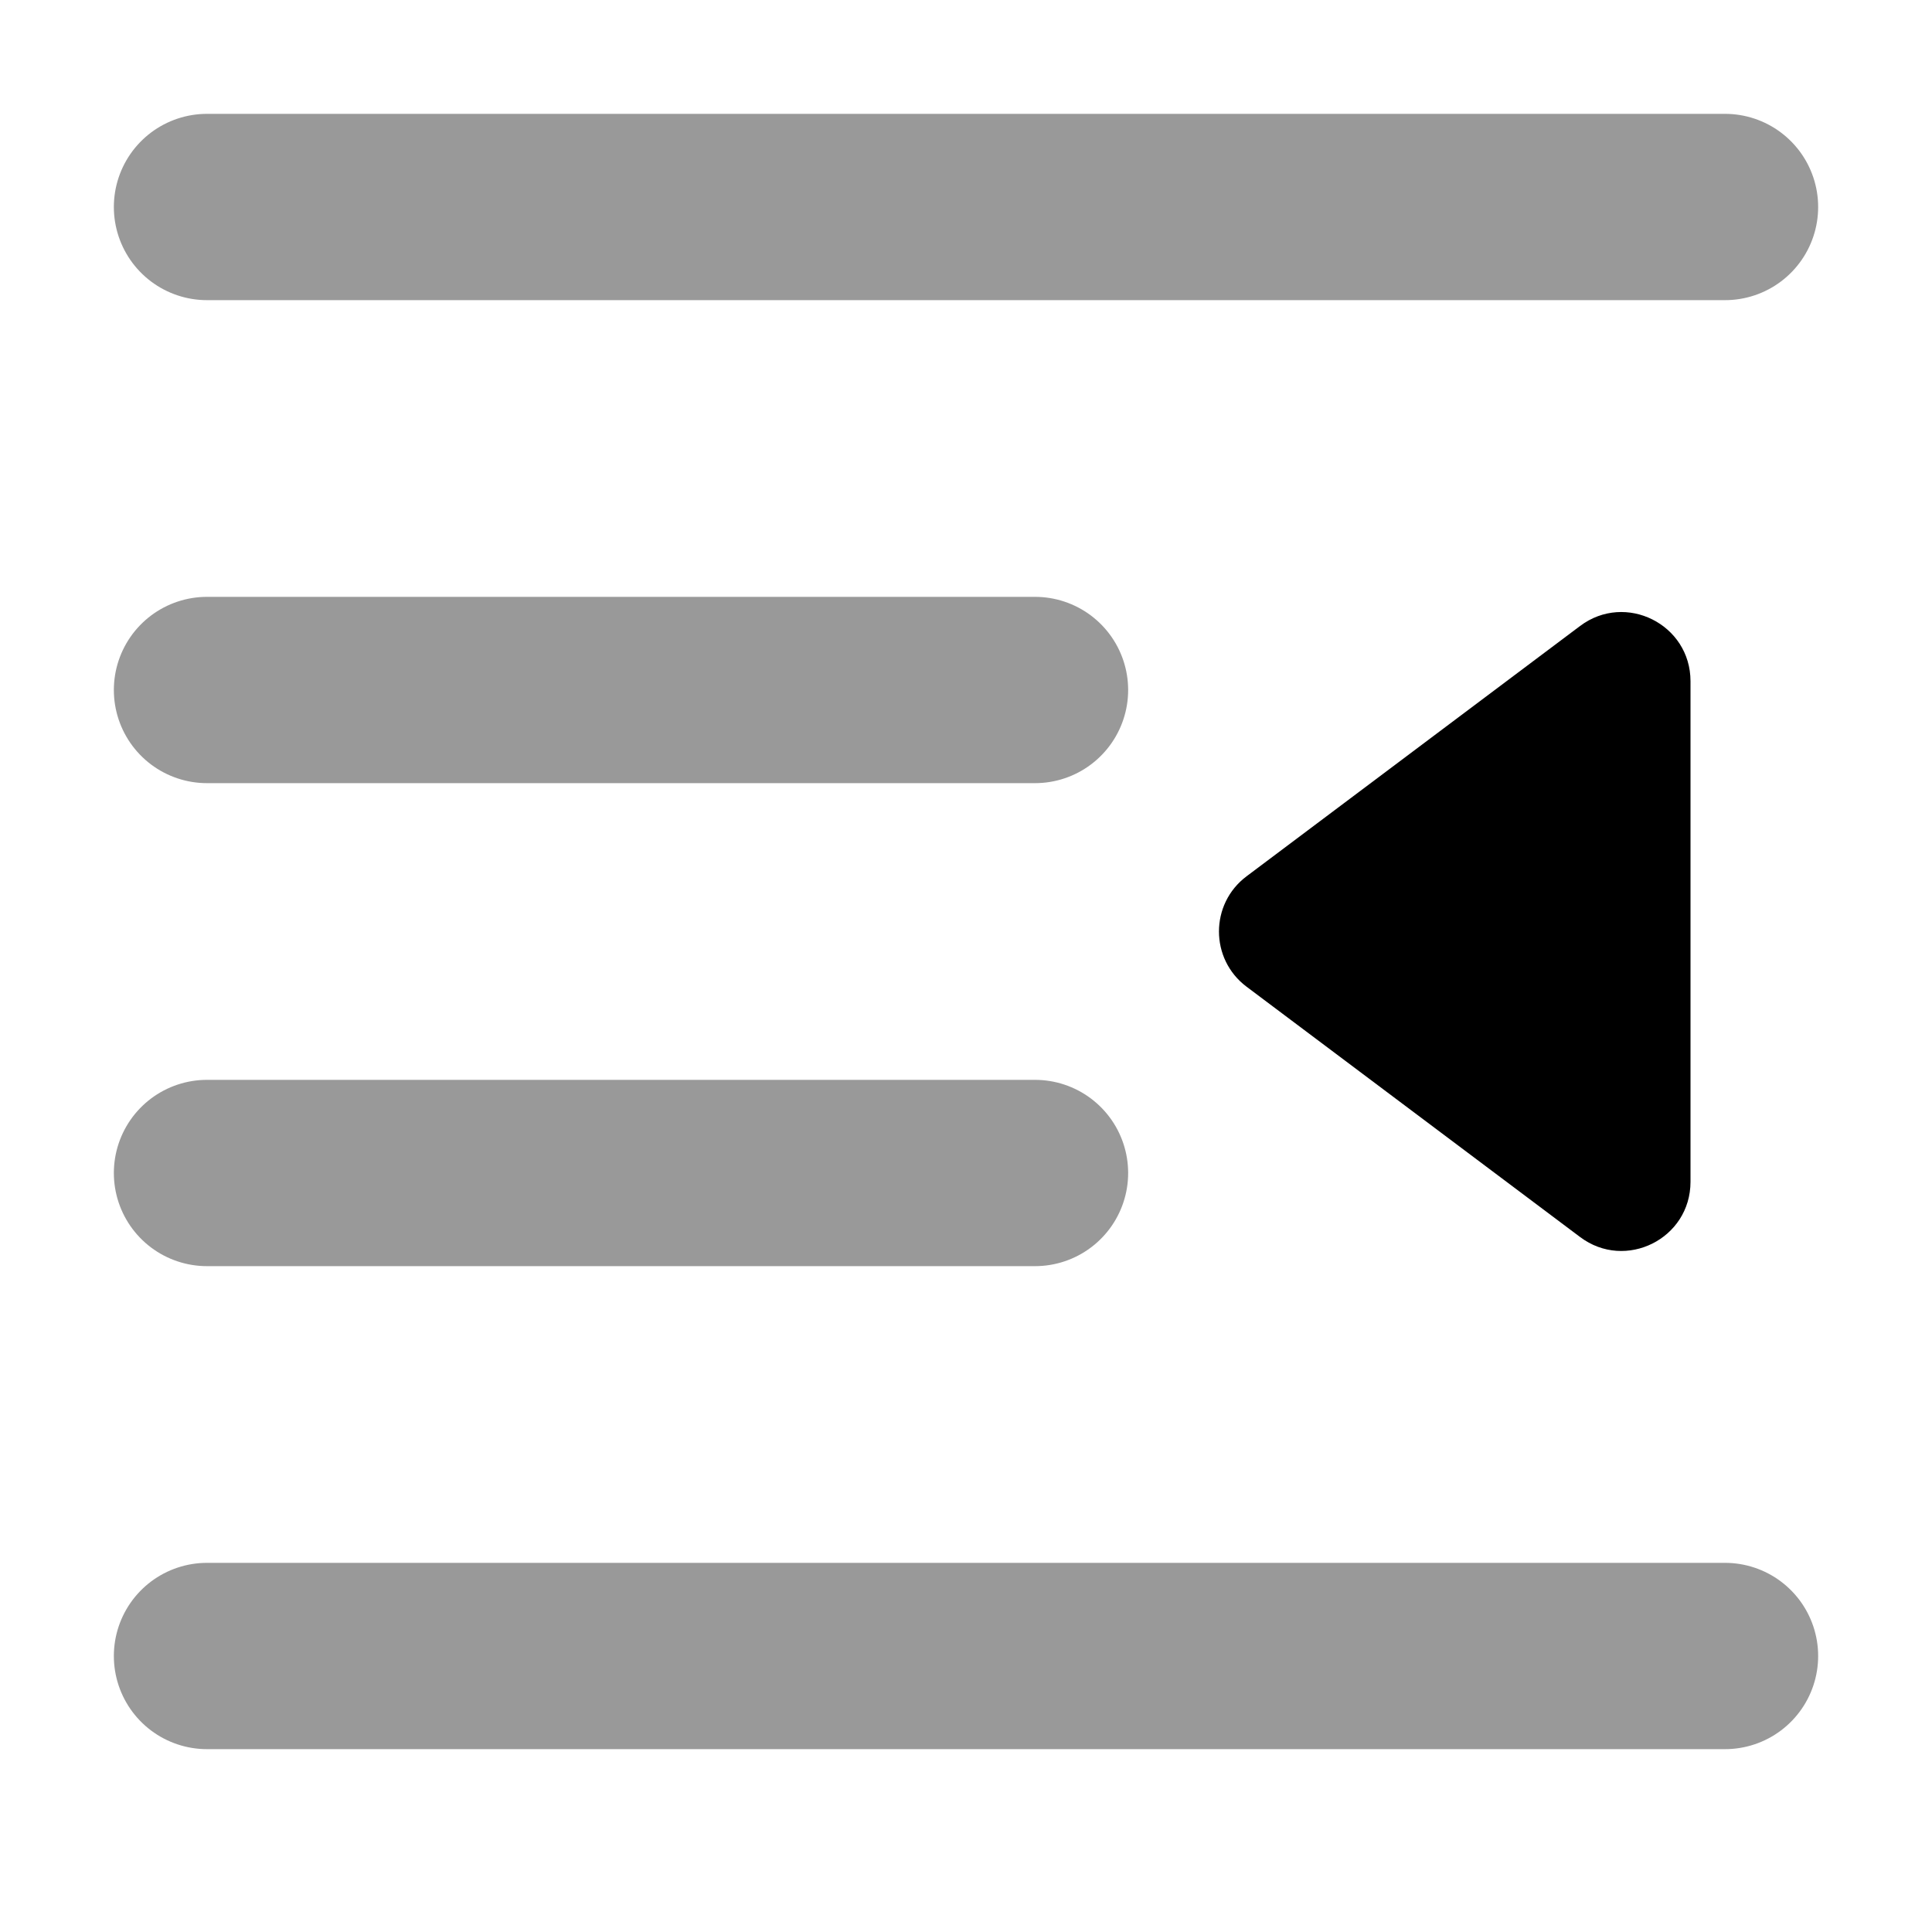
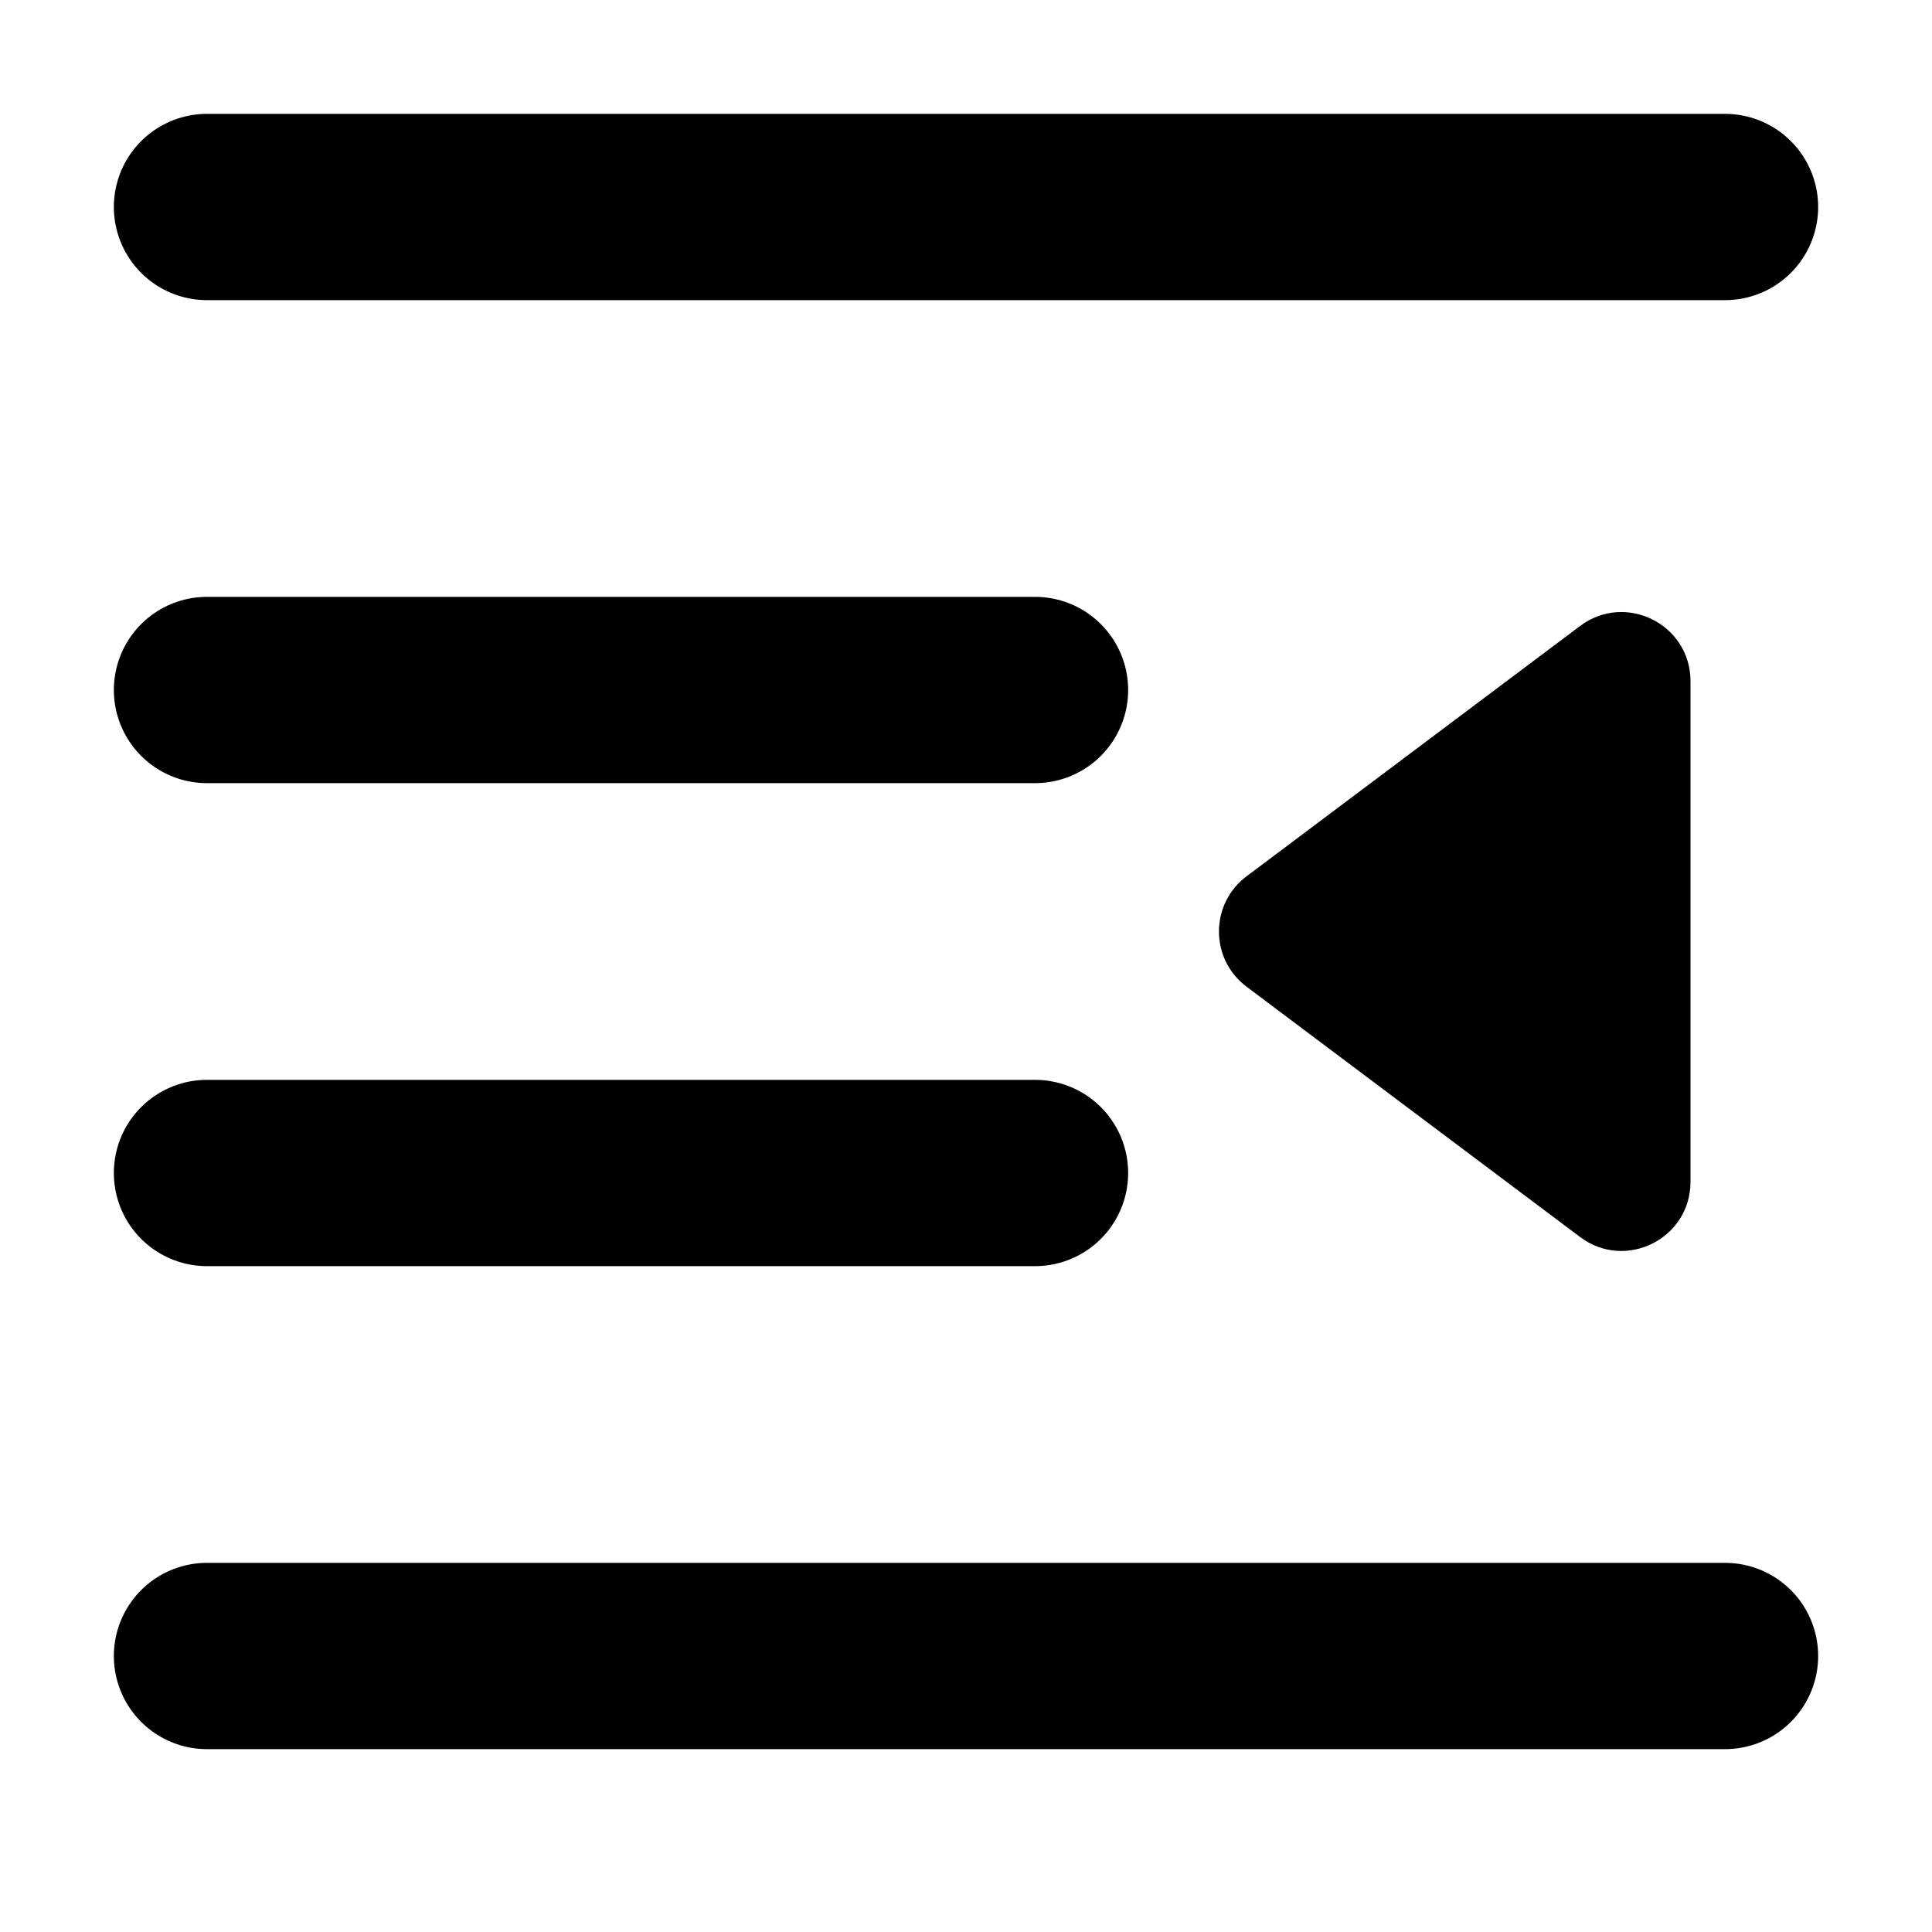
<svg xmlns="http://www.w3.org/2000/svg" width="28" height="28" viewBox="0 0 28 28" fill="none">
-   <path d="M3 3H25" stroke="#999999" stroke-width="2.7" stroke-linecap="round" />
-   <path d="M3 10H15" stroke="#999999" stroke-width="2.7" stroke-linecap="round" />
-   <path d="M3 17H15" stroke="#999999" stroke-width="2.7" stroke-linecap="round" />
-   <path d="M3 24H25" stroke="#999999" stroke-width="2.7" stroke-linecap="round" />
+   <path d="M3 3H25" stroke="currentColor" stroke-width="2.7" stroke-linecap="round" />
+   <path d="M3 10H15" stroke="currentColor" stroke-width="2.7" stroke-linecap="round" />
+   <path d="M3 17H15" stroke="currentColor" stroke-width="2.7" stroke-linecap="round" />
+   <path d="M3 24H25" stroke="currentColor" stroke-width="2.7" stroke-linecap="round" />
  <path d="M18.066 14.3C17.533 13.9 17.533 13.1 18.066 12.7L22.9 9.072C23.559 8.577 24.5 9.048 24.5 9.872V17.128C24.5 17.953 23.559 18.423 22.9 17.928L18.066 14.3Z" fill="currentColor" />
</svg>
